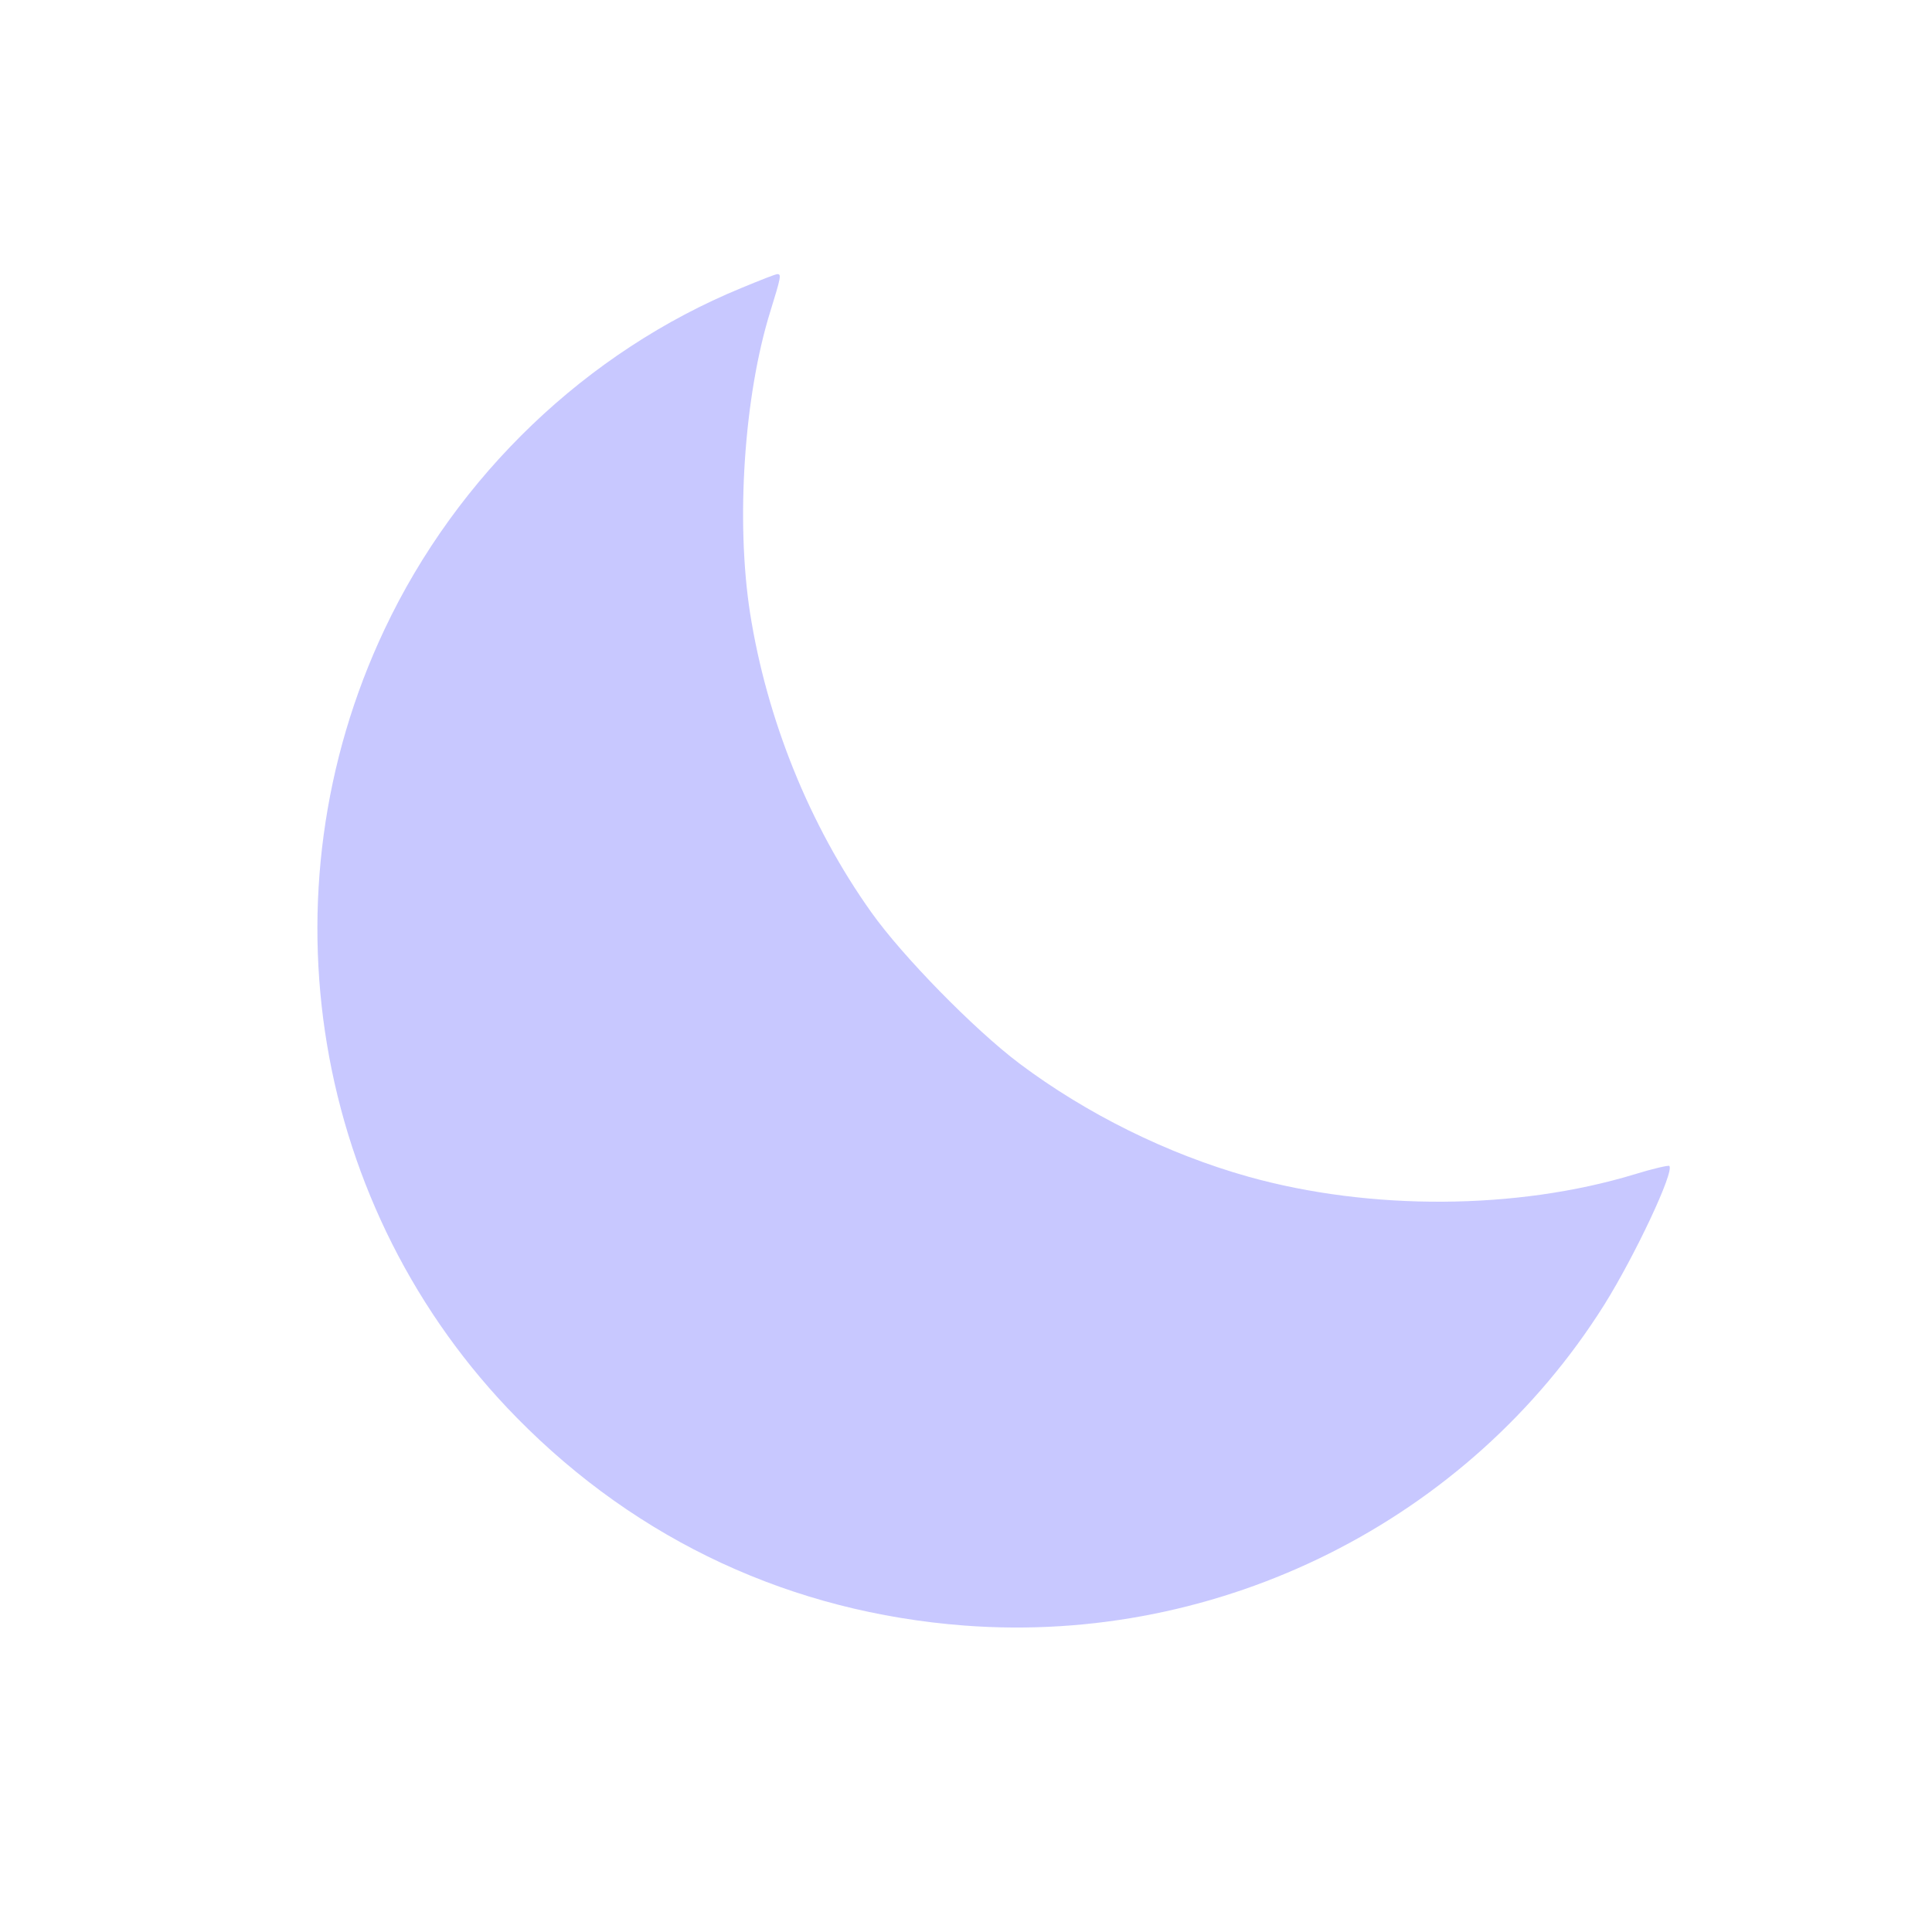
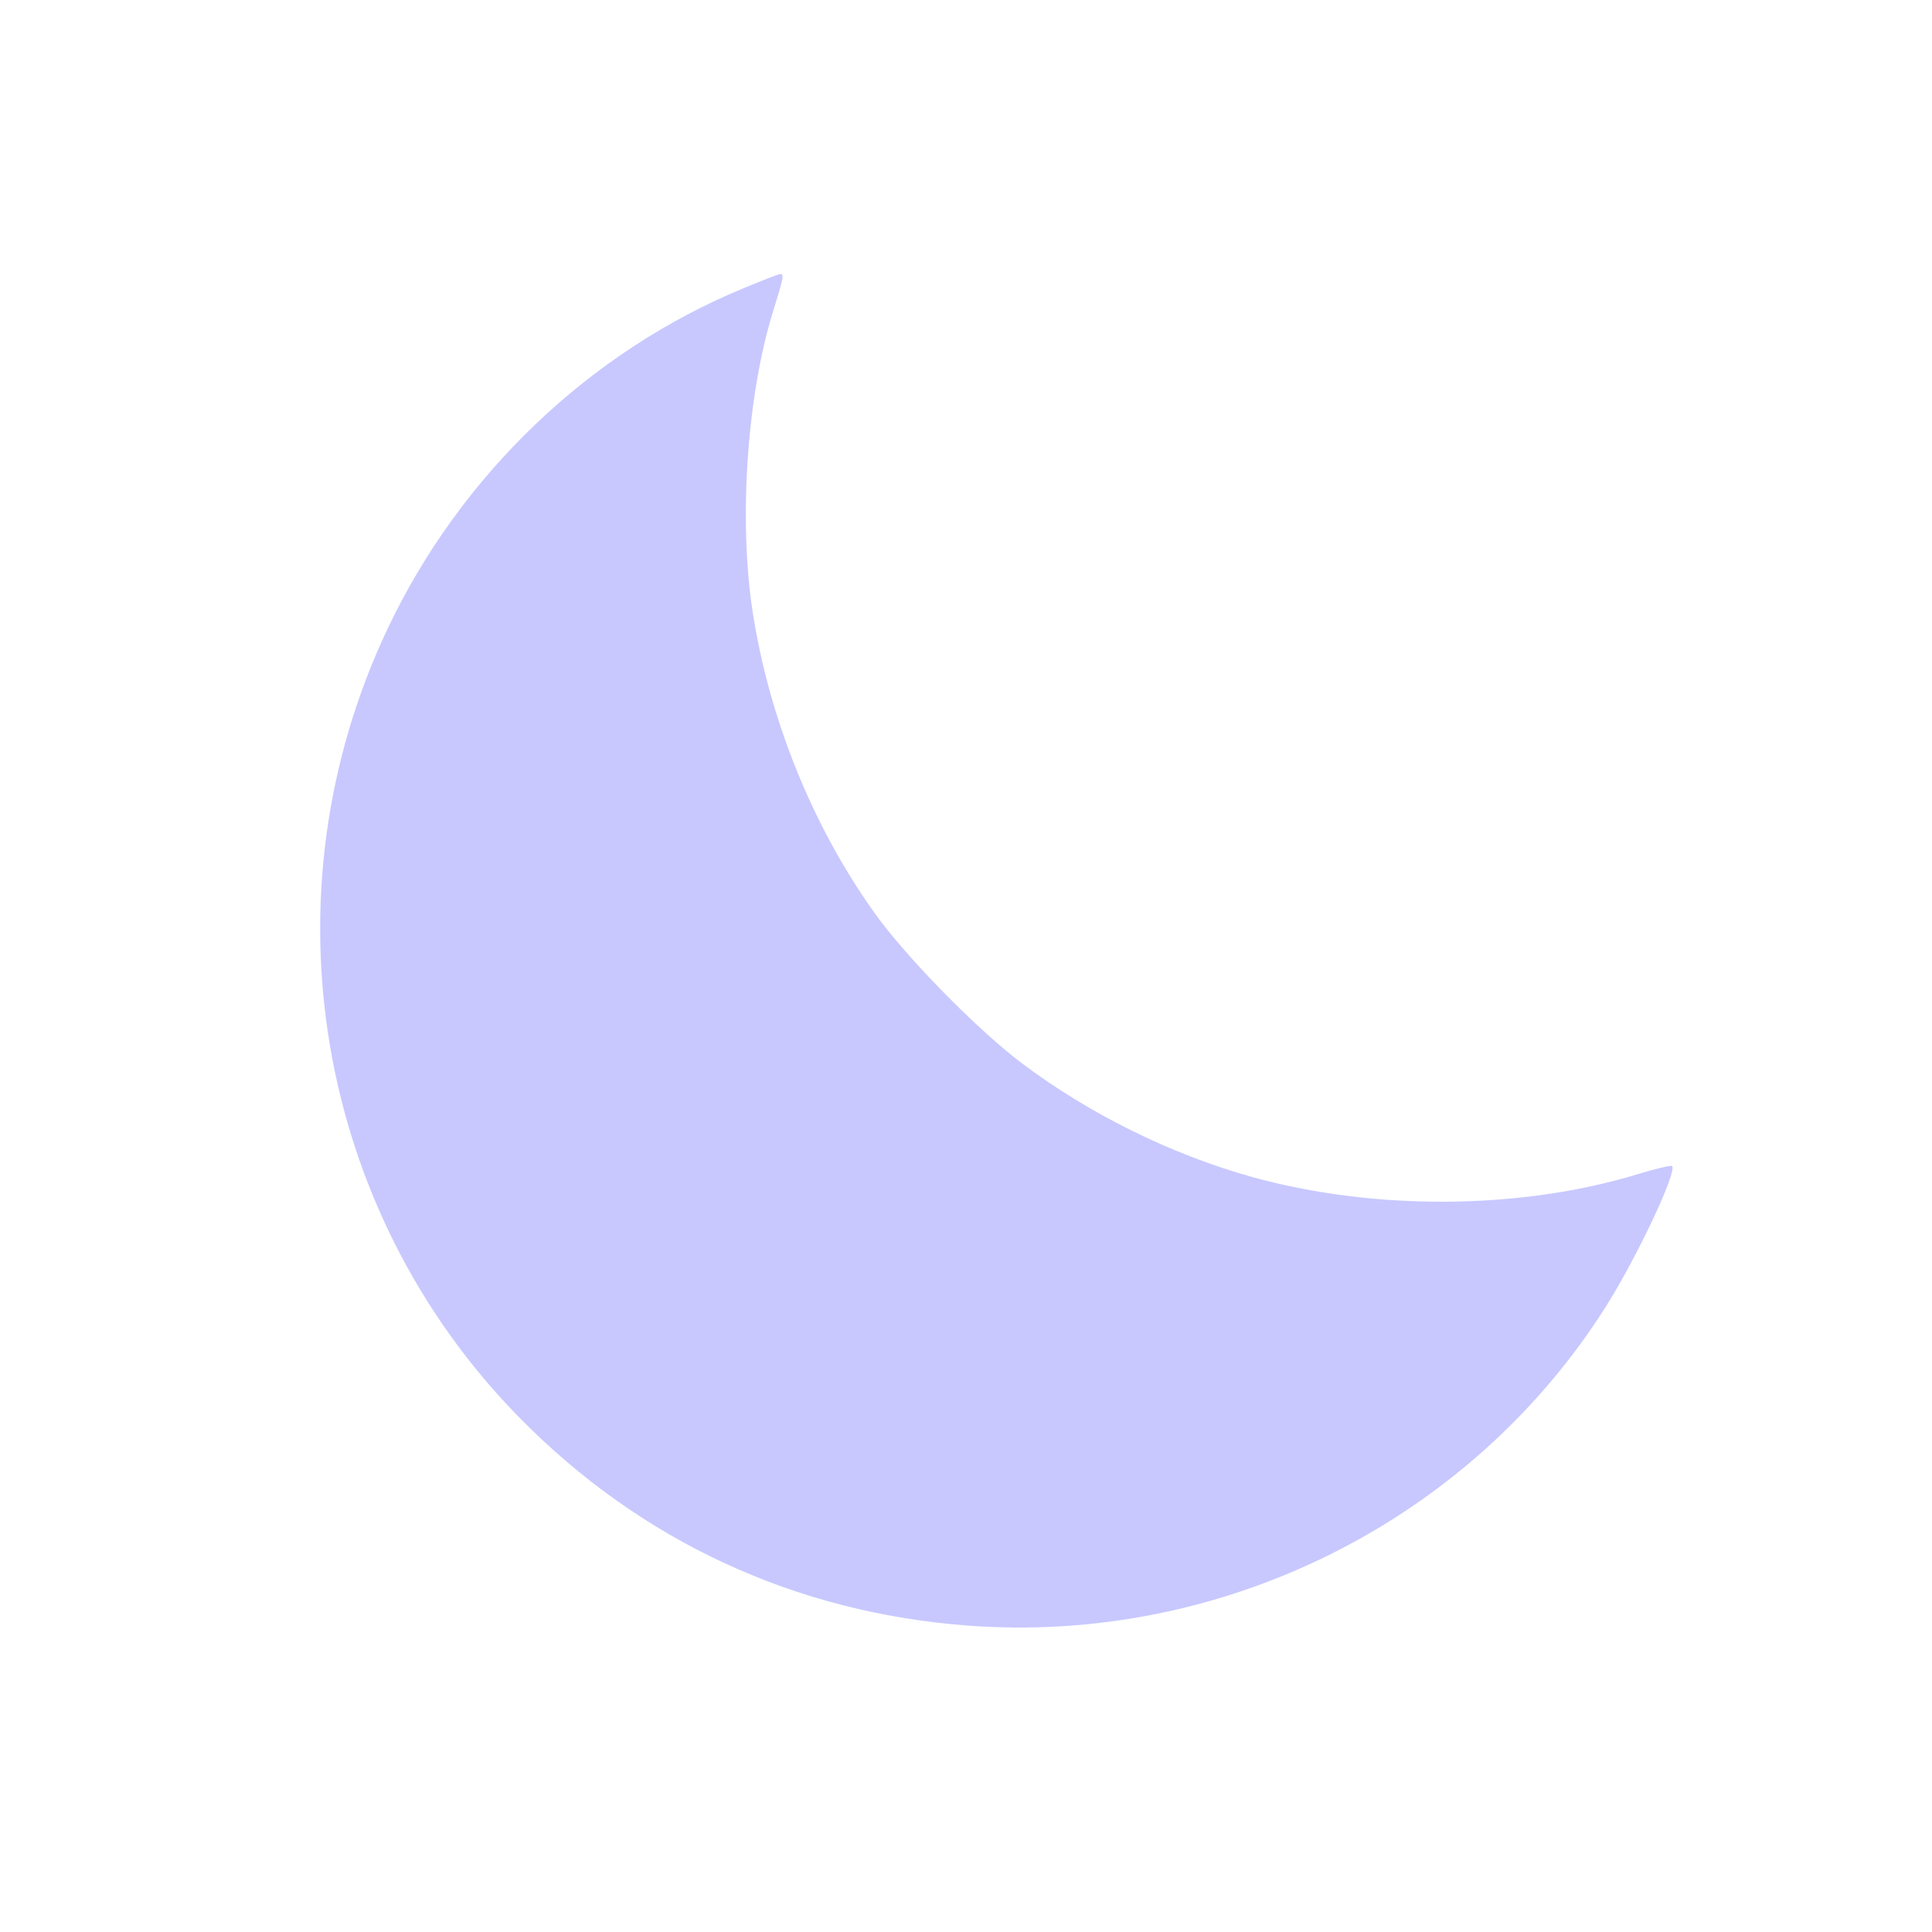
<svg xmlns="http://www.w3.org/2000/svg" version="1.1" viewBox="0 0 1400 1400">
  <g>
-     <g style="fill: #c8c8ff;" transform="translate(220,700) scale(0.1,-0.1)">
+     <g style="fill: #c8c8ff;" transform="translate(222,700) scale(0.1,-0.1)">
      <path style="fill: #c8c8ff;" class="moon" d="M3171.6,4912.9c-1120.8-461-2057.2-1357-2584.4-2472C-320.4,522,62.8-1768.5,1546.6-3275.3c878.7-893.2,1993.8-1408.9,3241.3-1504c1855.5-141.2,3653.3,760.6,4635.8,2322.2c221.9,354.4,512.8,971,472.5,1008.4c-5.7,5.8-121-20.2-250.6-60.5c-852.9-259.3-1916-265-2800.5-17.3c-584.9,164.2-1172.6,455.2-1659.6,821.1c-328.4,247.8-847,777.9-1071.8,1094.8C3664.3,1020.5,3356,1789.7,3235,2559c-103.7,668.4-43.2,1573.1,146.9,2183.9c77.8,250.6,80.7,270.8,51.9,270.8C3419.4,5013.8,3304.1,4967.7,3171.6,4912.9z" />
    </g>
  </g>
</svg>
